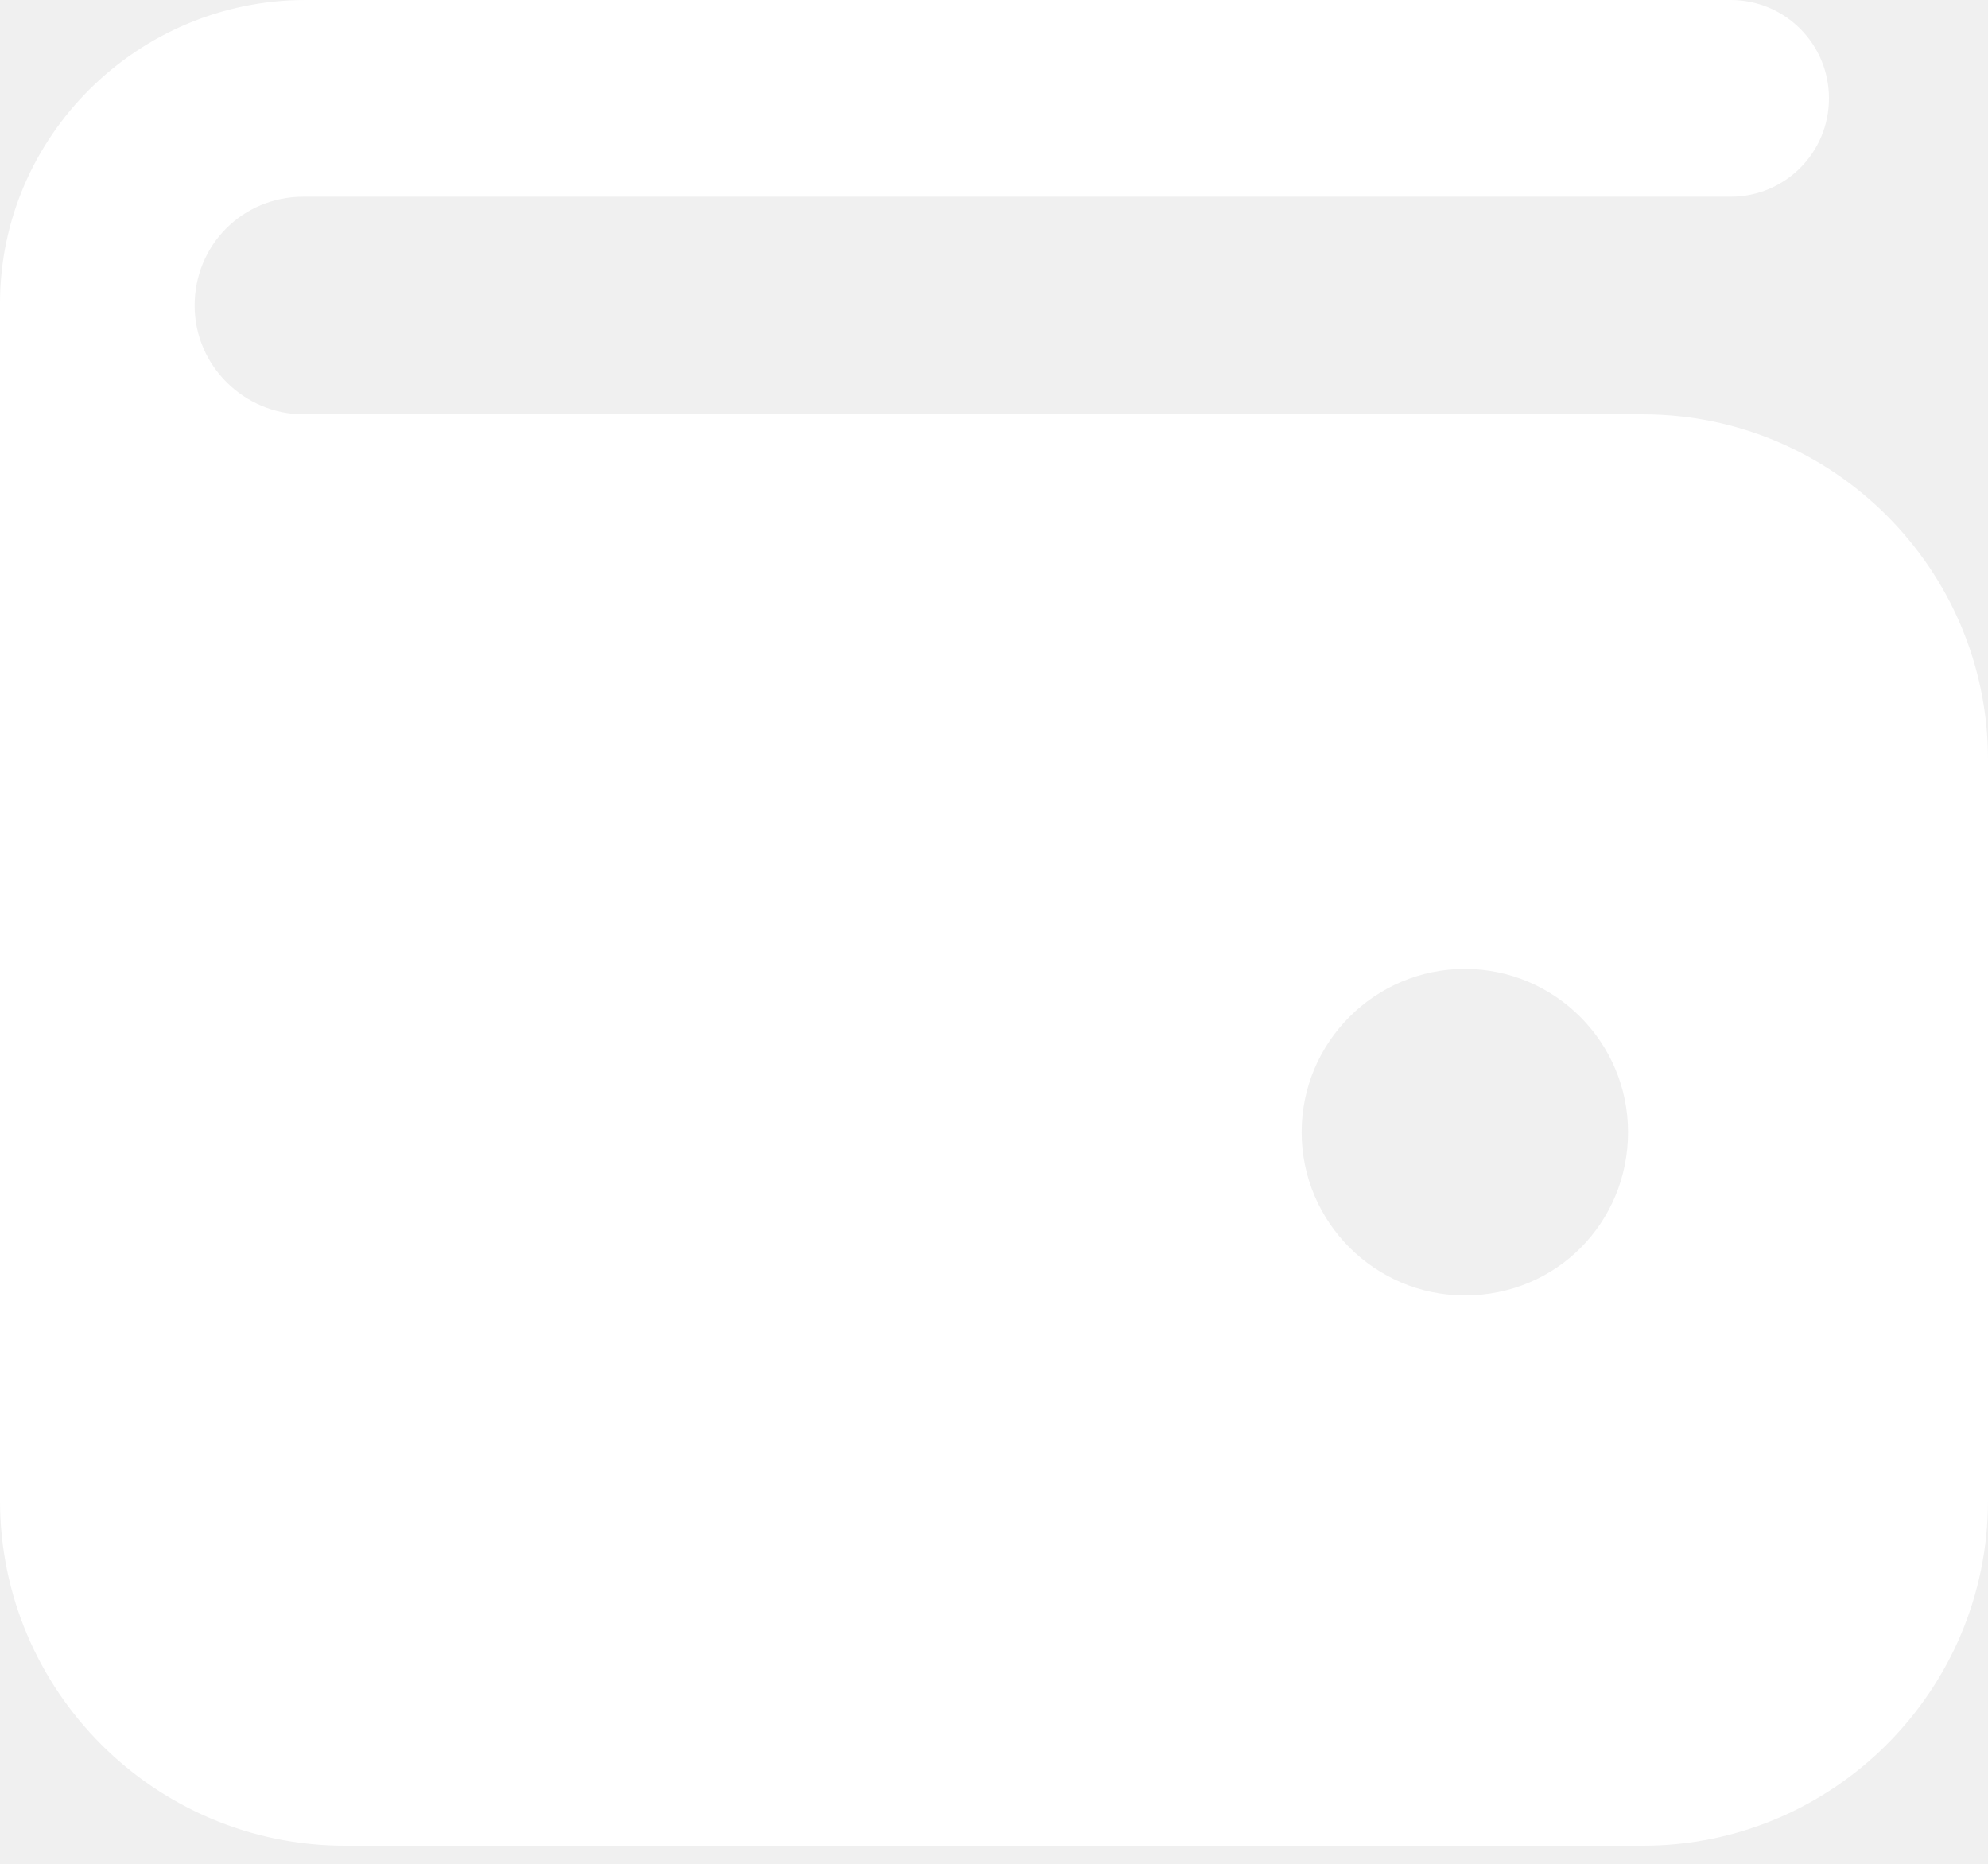
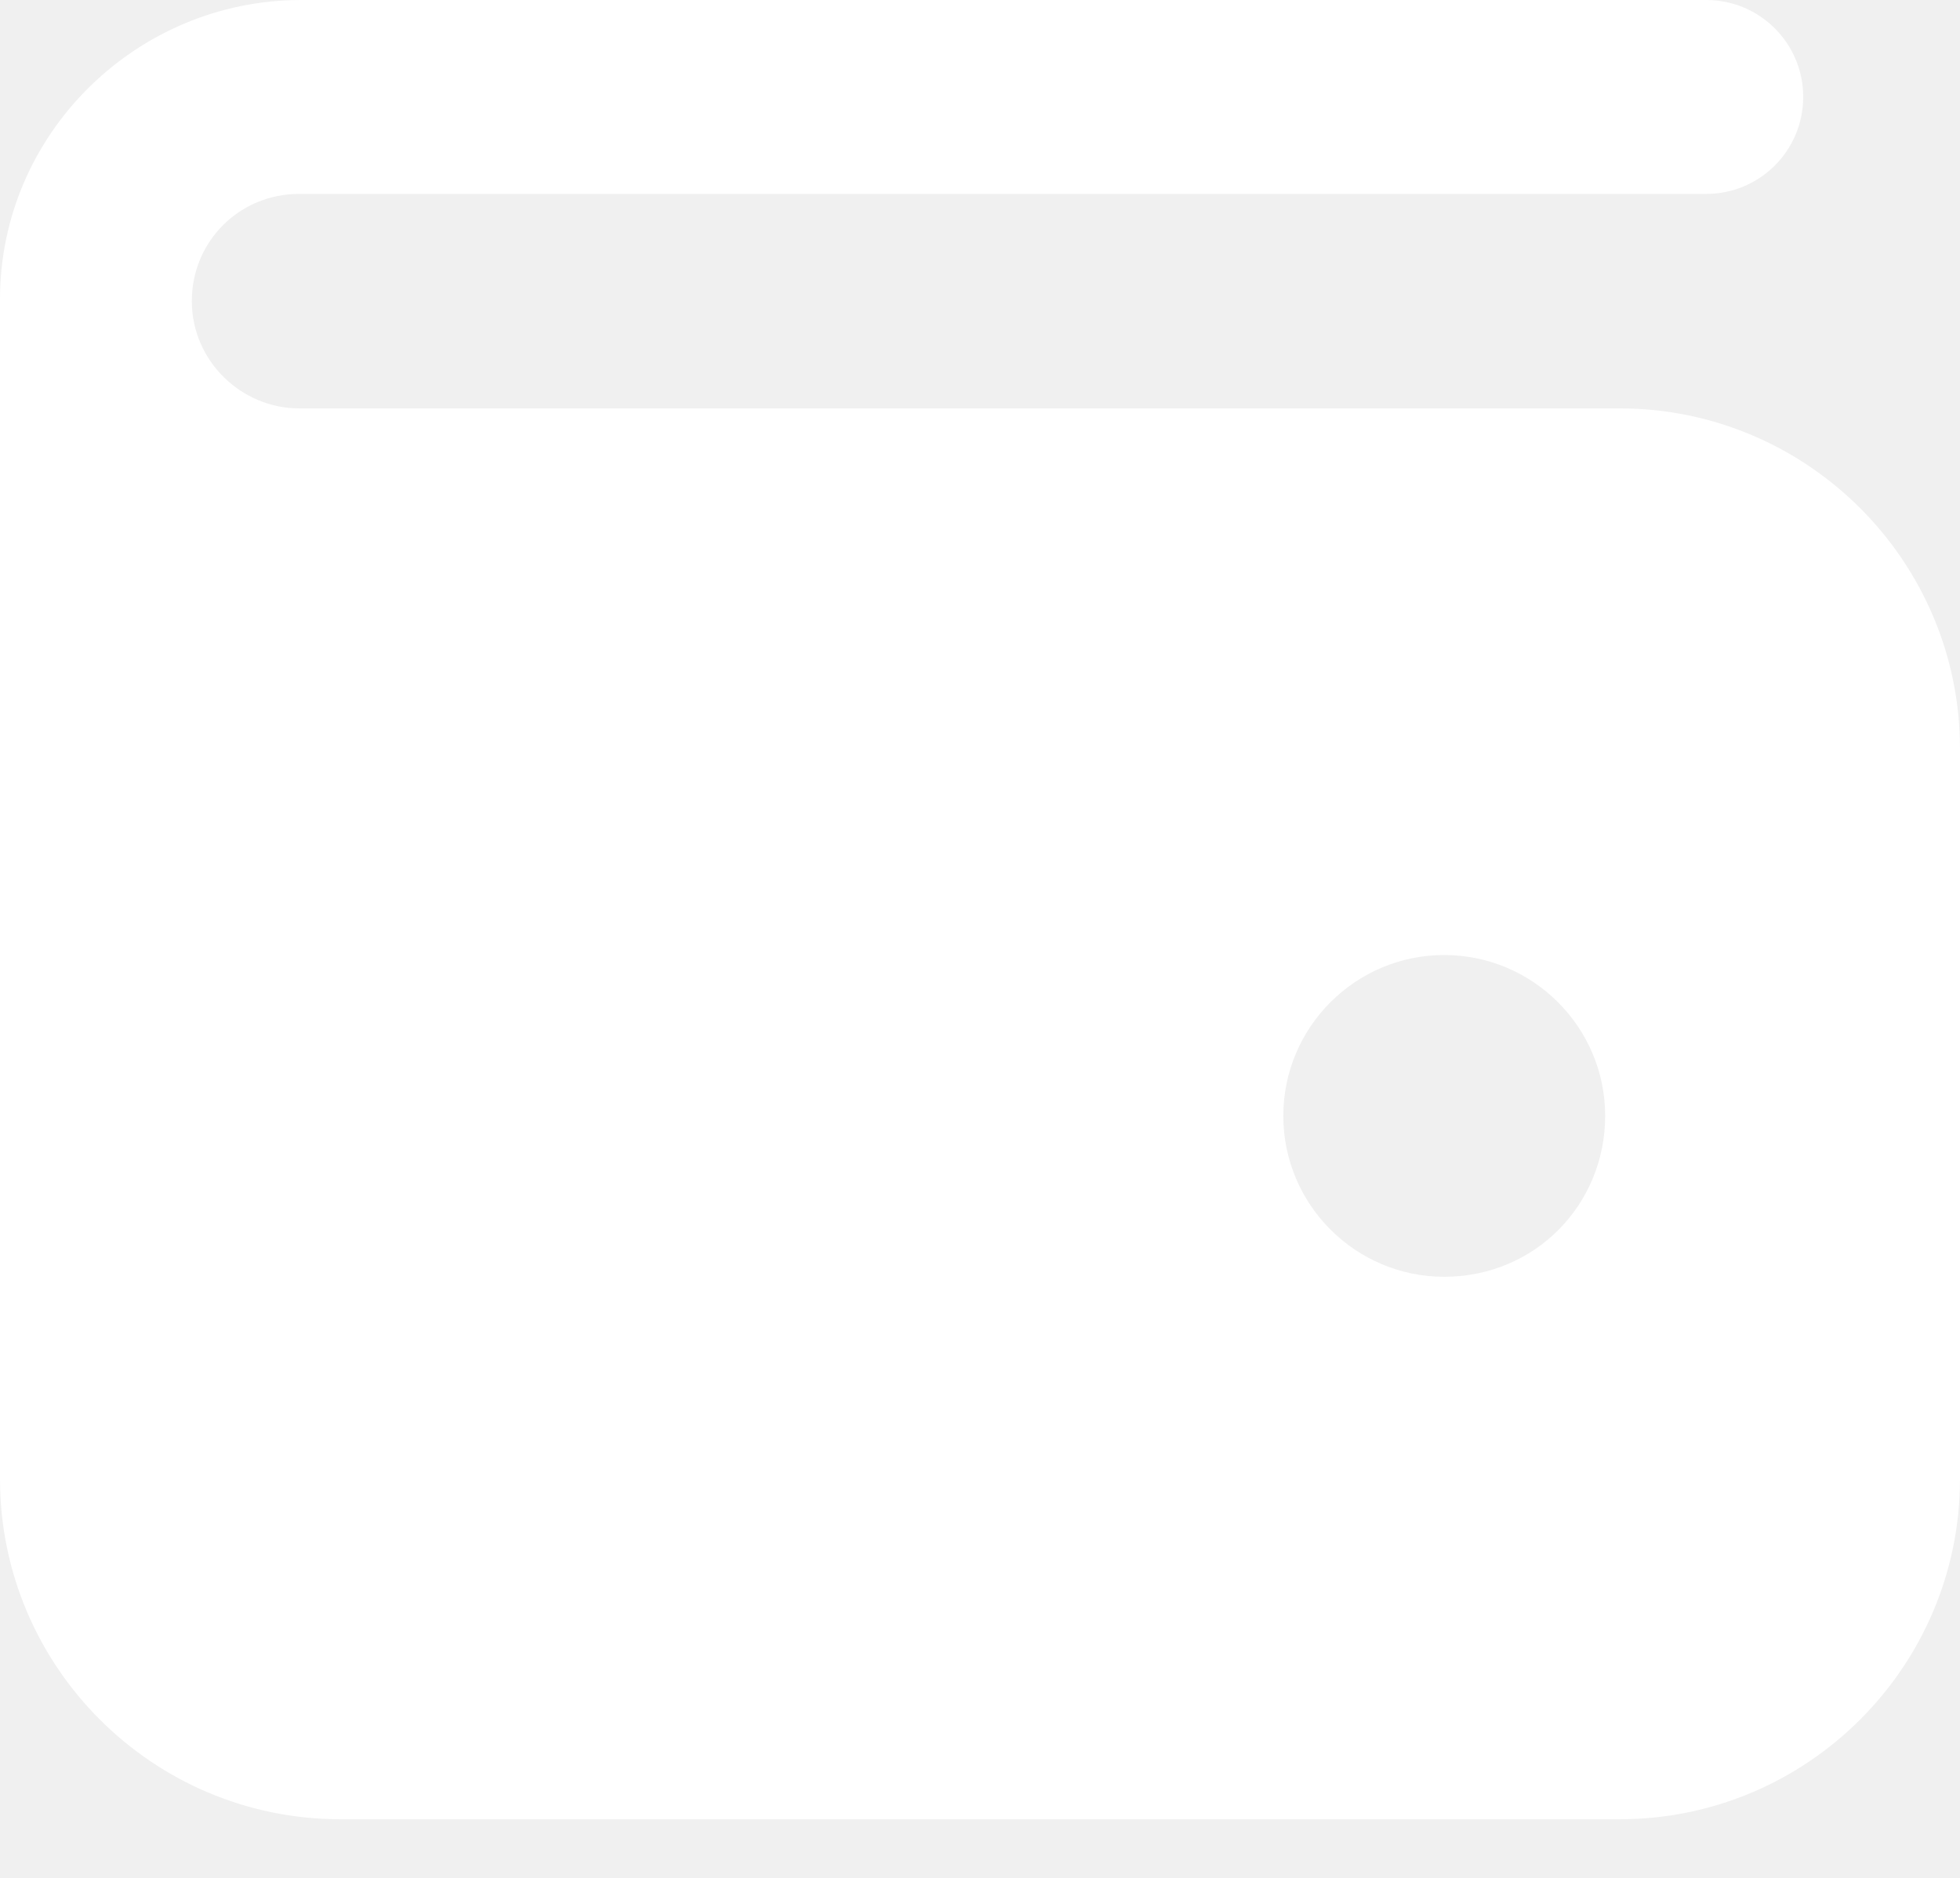
- <svg xmlns="http://www.w3.org/2000/svg" width="32" height="30" viewBox="0 0 32 30" fill="none">
-   <path d="M26.442 6.669H4.884C3.941 6.669 3.133 5.895 3.133 4.918C3.133 3.941 3.907 3.166 4.884 3.166H27.857C28.733 3.166 29.44 2.459 29.44 1.583C29.44 0.707 28.733 0 27.857 0H4.918C2.223 0 0 2.189 0 4.884V24.152C0 27.217 2.493 29.709 5.558 29.709H26.442C29.507 29.709 32 27.217 32 24.152V12.227C32 9.162 29.507 6.669 26.442 6.669ZM23.579 20.851C22.131 20.851 20.952 19.672 20.952 18.223C20.952 16.775 22.131 15.596 23.579 15.596C25.027 15.596 26.206 16.775 26.206 18.223C26.206 19.672 25.061 20.851 23.579 20.851Z" fill="white" />
+ <svg xmlns="http://www.w3.org/2000/svg" width="24" height="23" viewBox="0 0 24 23" fill="none">
+   <path d="M19.832 5.002H3.663C2.956 5.002 2.349 4.421 2.349 3.688C2.349 2.956 2.931 2.375 3.663 2.375H20.893C21.549 2.375 22.08 1.844 22.08 1.187C22.08 0.531 21.549 0 20.893 0H3.688C1.667 0 0 1.642 0 3.663V18.114C0 20.413 1.869 22.282 4.168 22.282H19.832C22.131 22.282 24 20.413 24 18.114V9.171C24 6.872 22.131 5.002 19.832 5.002ZM17.684 15.638C16.598 15.638 15.714 14.754 15.714 13.667C15.714 12.581 16.598 11.697 17.684 11.697C18.77 11.697 19.655 12.581 19.655 13.667C19.655 14.754 18.796 15.638 17.684 15.638Z" fill="white" />
</svg>
